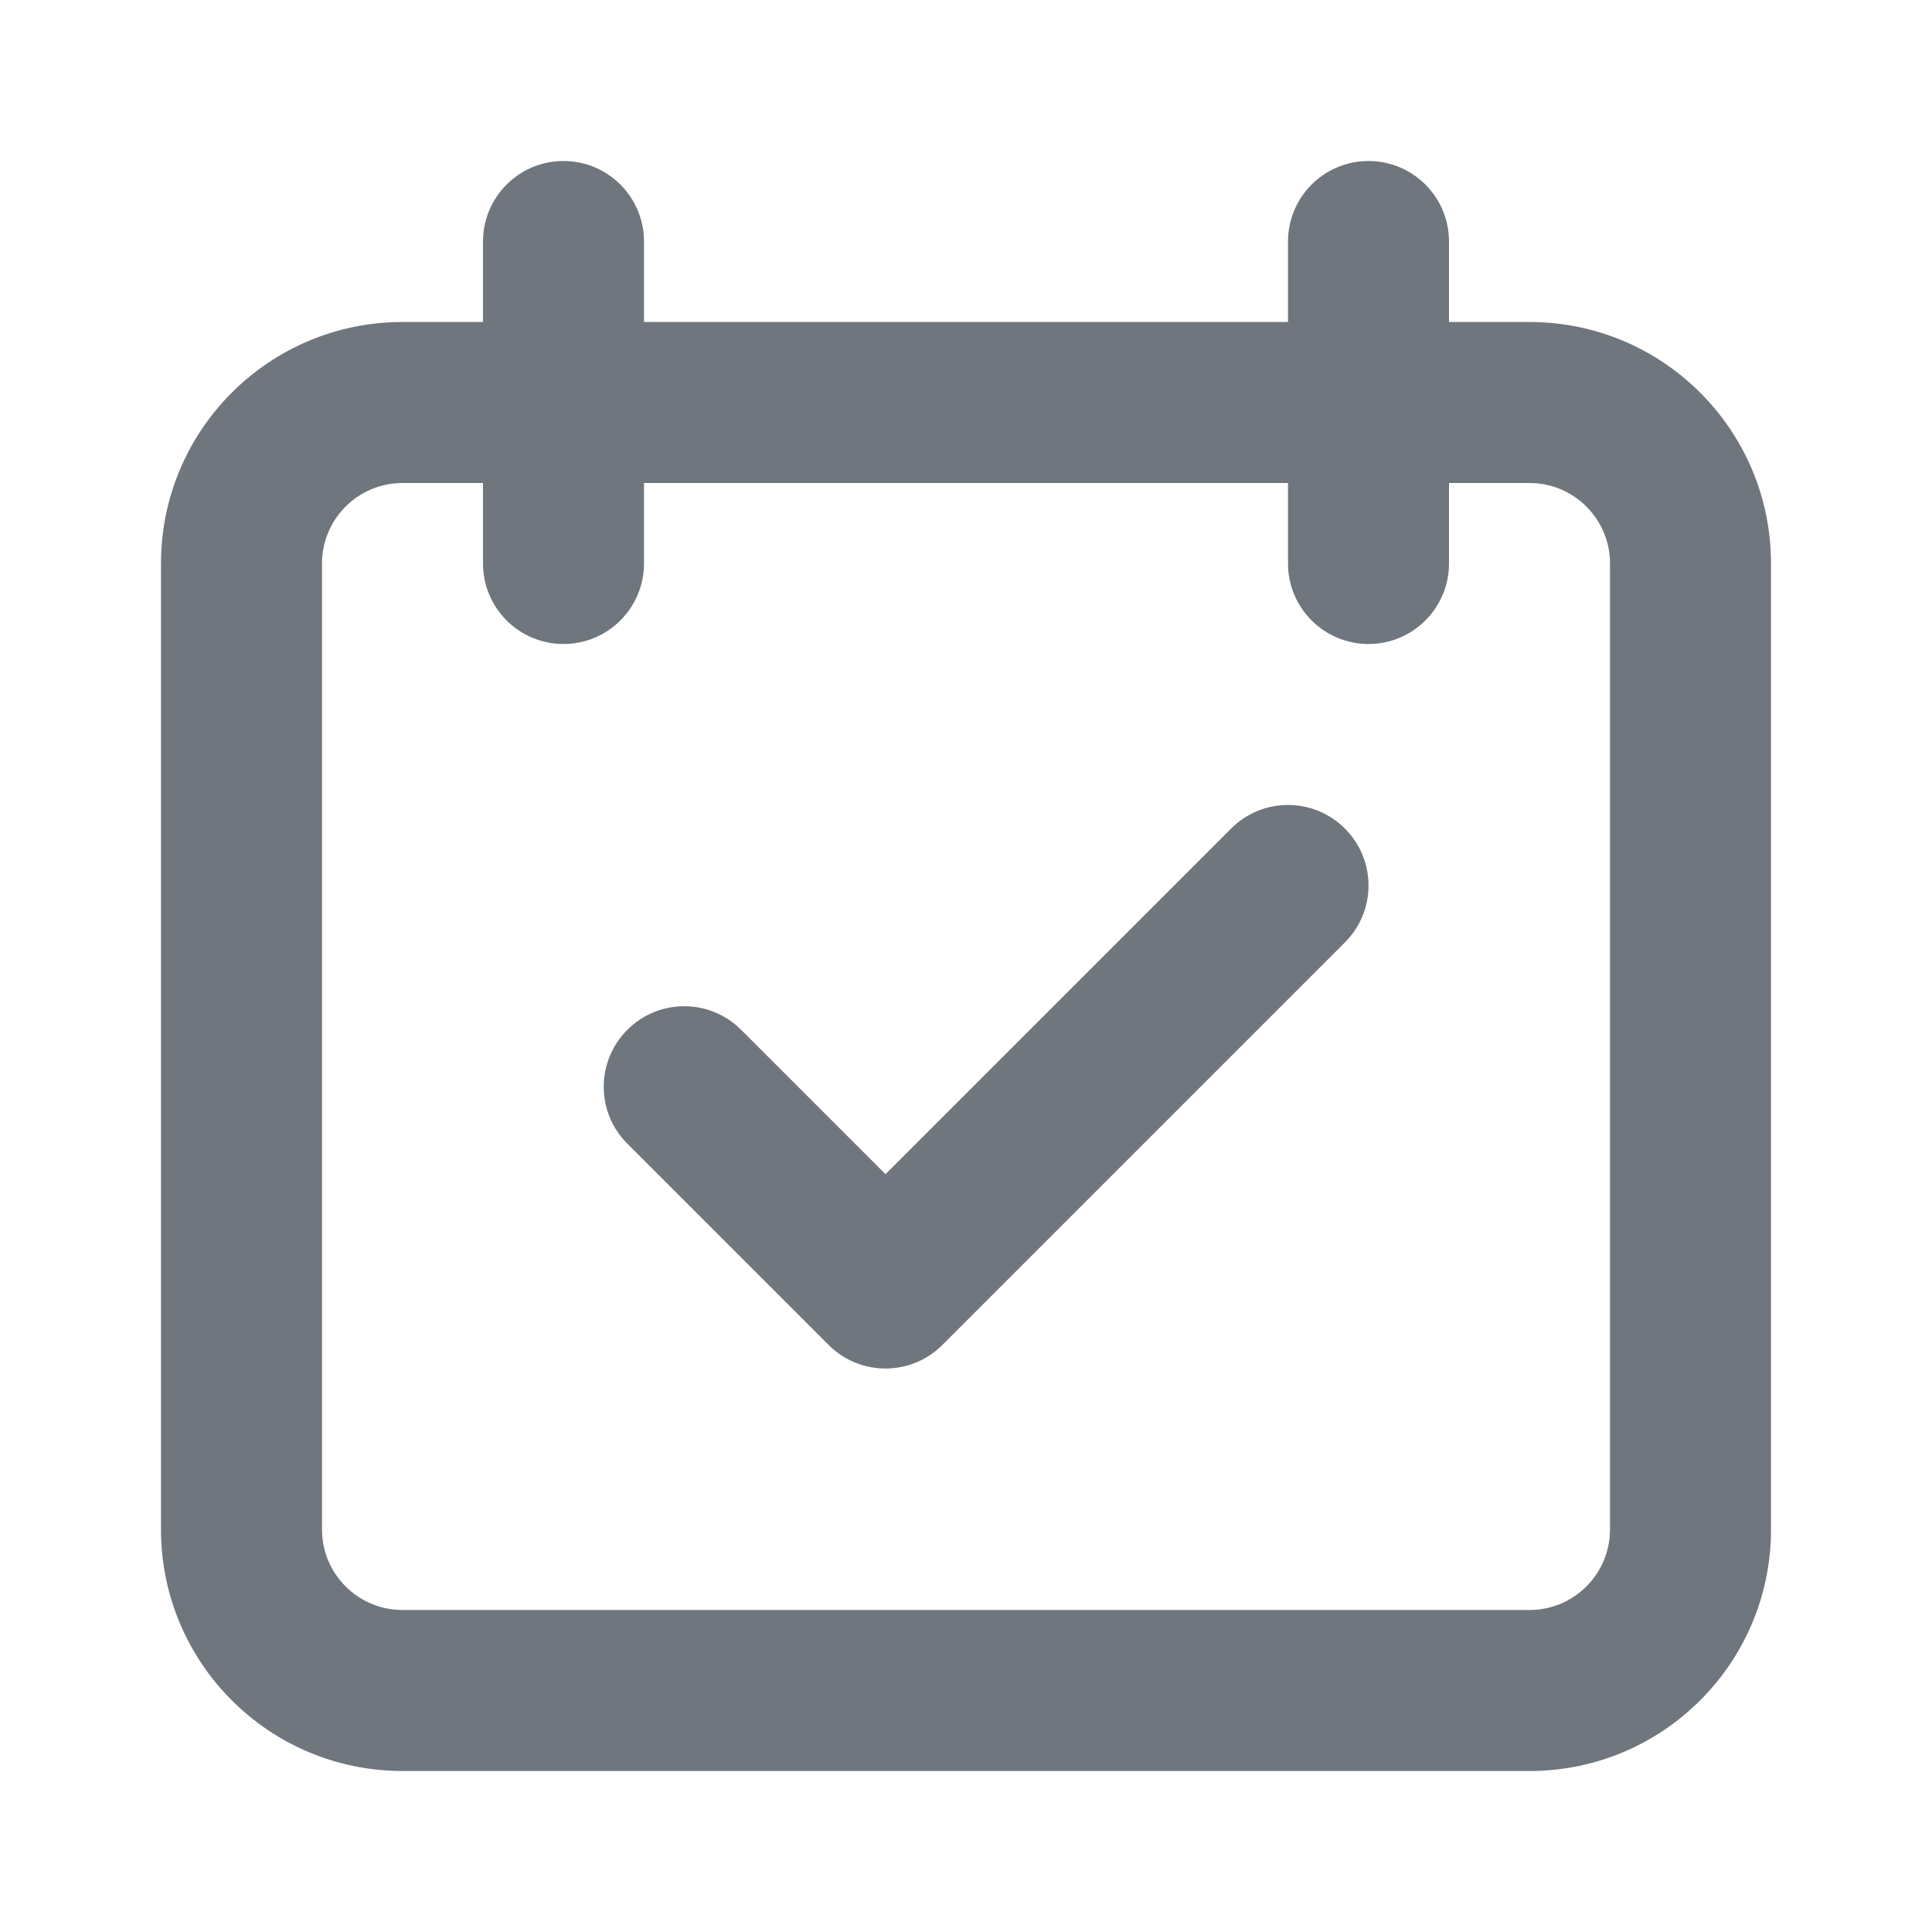
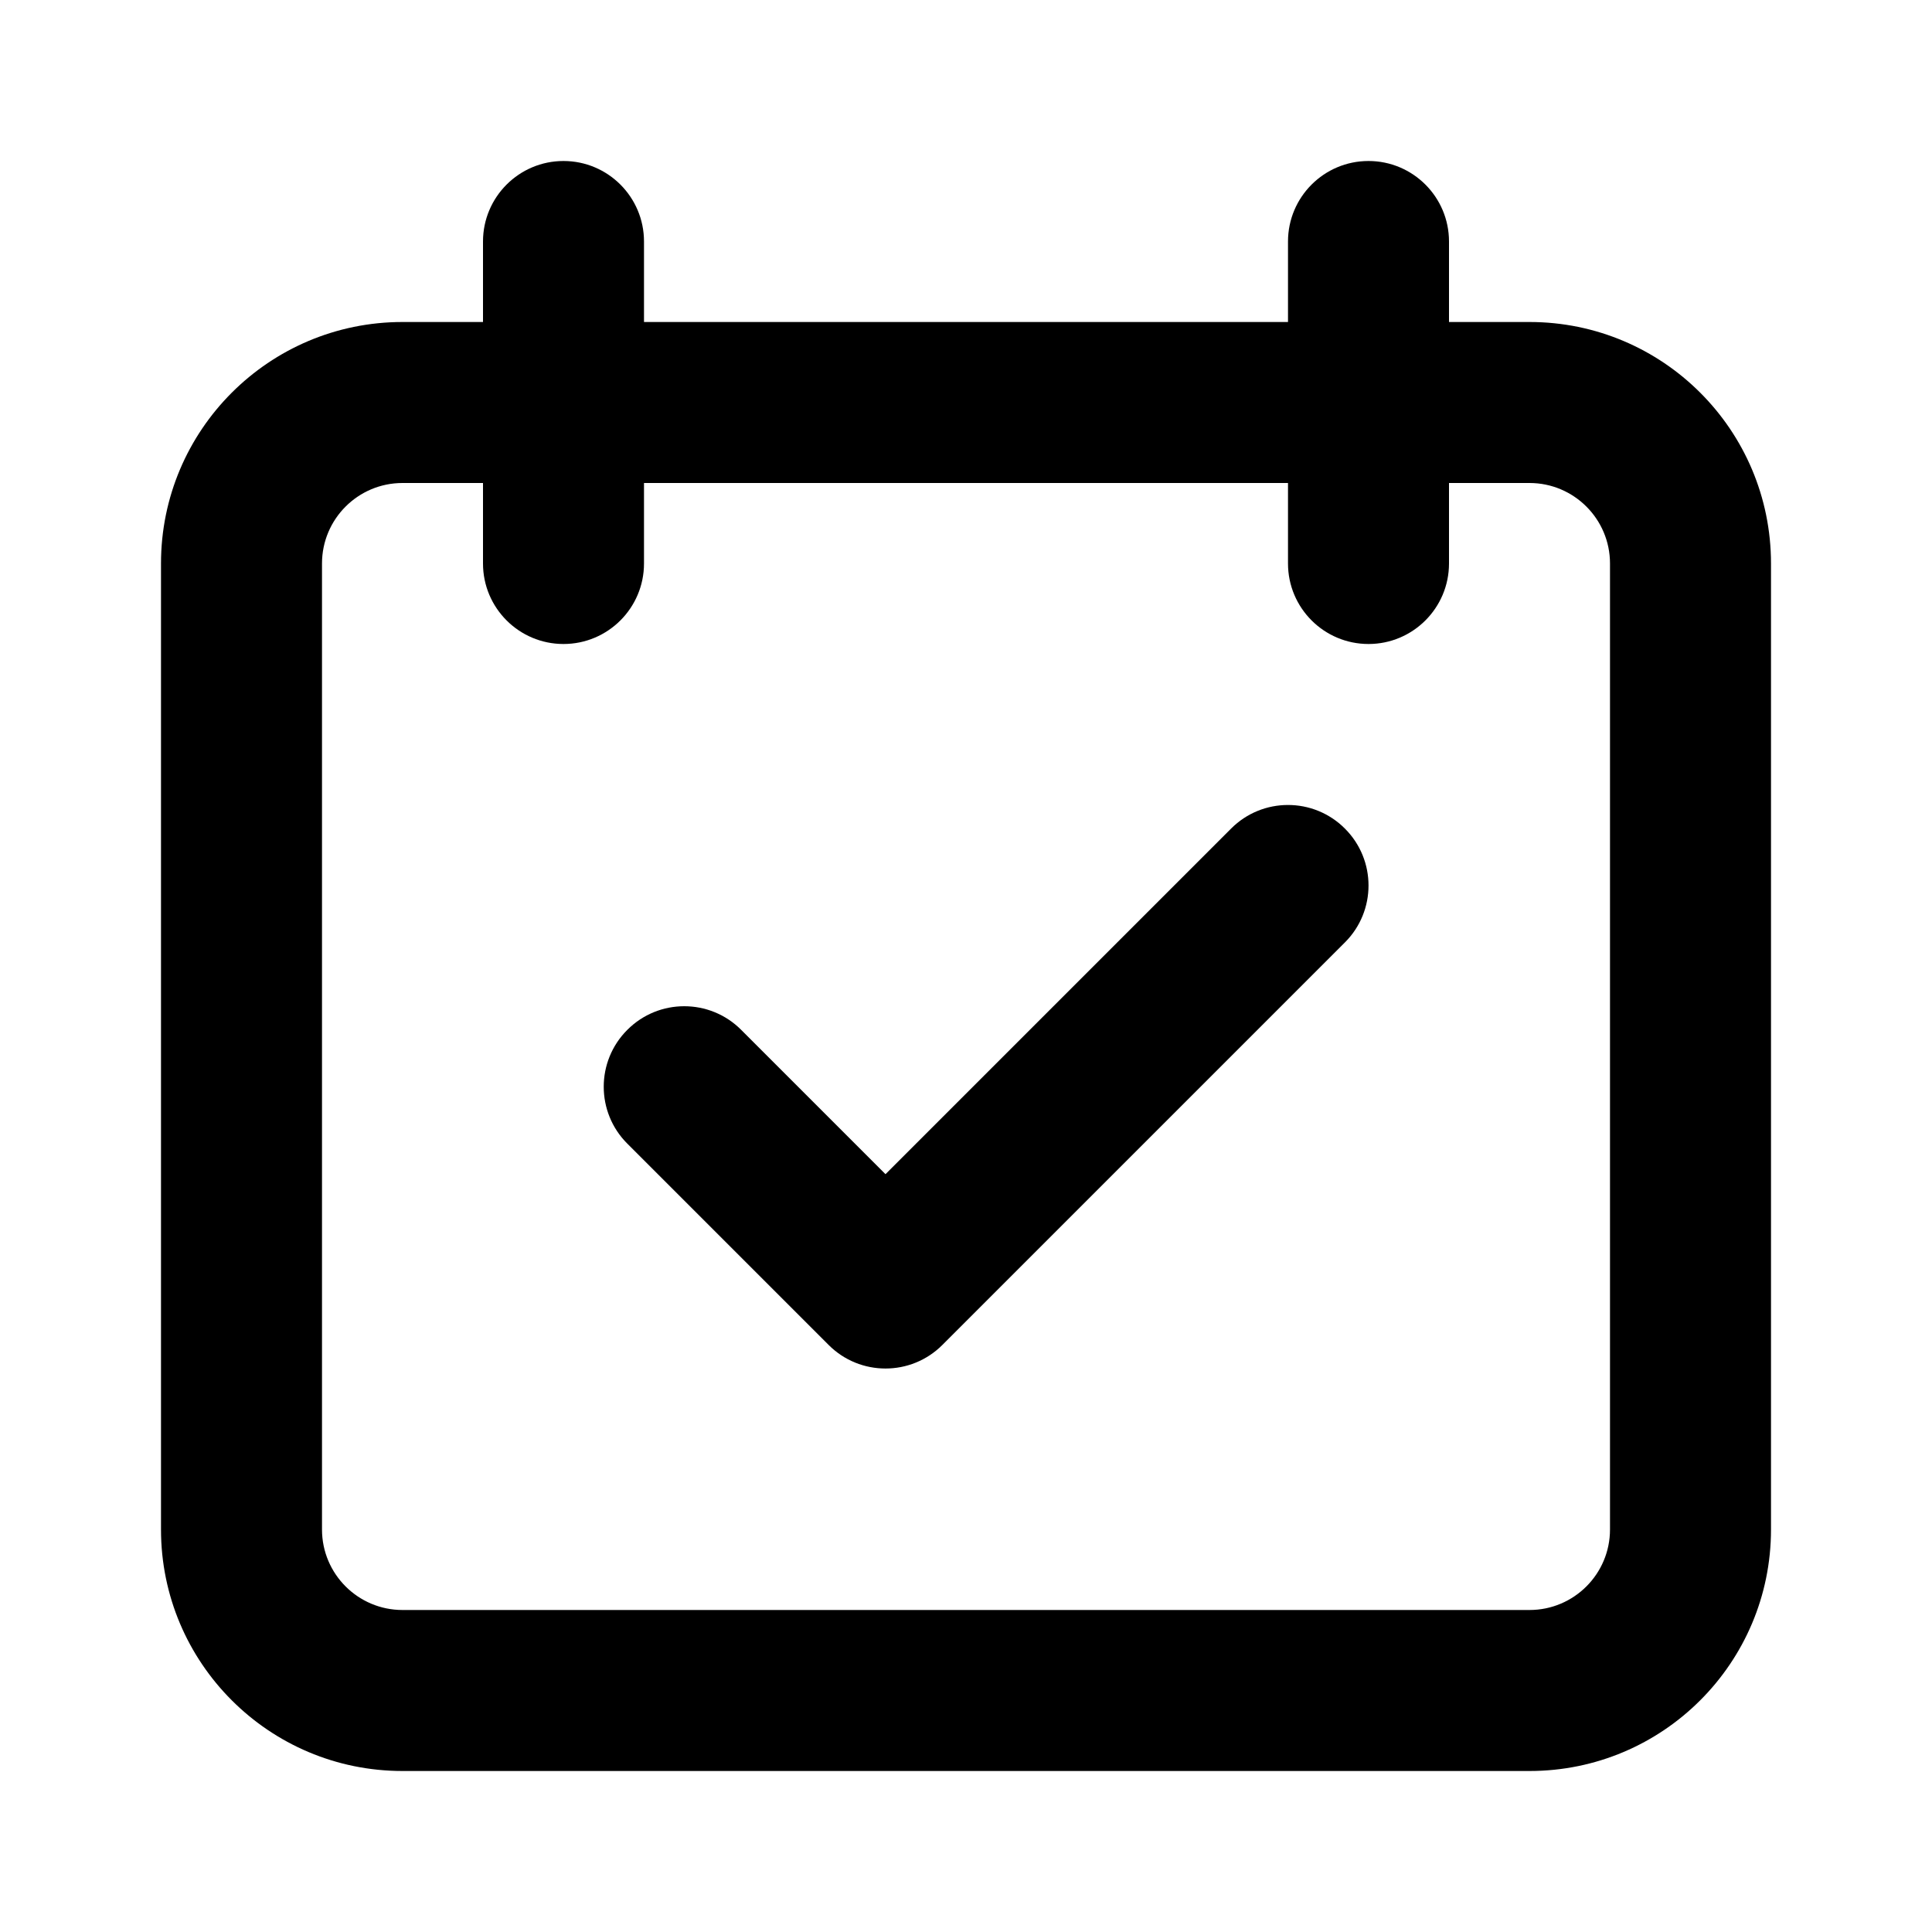
- <svg xmlns="http://www.w3.org/2000/svg" width="24" height="24" color="#6F767E" viewBox="56 16 24 24" fill="none">
+ <svg xmlns="http://www.w3.org/2000/svg" width="24" height="24" viewBox="56 16 24 24" fill="none">
  <path fill-rule="evenodd" clip-rule="evenodd" d="M24 19C24 18.448 23.552 18 23 18C22.448 18 22 18.448 22 19V20H21C19.343 20 18 21.343 18 23V35C18 36.657 19.343 38 21 38H35C36.657 38 38 36.657 38 35V23C38 21.343 36.657 20 35 20H34V19C34 18.448 33.552 18 33 18C32.448 18 32 18.448 32 19V20H24V19ZM32.707 27.707C33.098 27.317 33.098 26.683 32.707 26.293C32.317 25.902 31.683 25.902 31.293 26.293L27 30.586L25.207 28.793C24.817 28.402 24.183 28.402 23.793 28.793C23.402 29.183 23.402 29.817 23.793 30.207L26.293 32.707C26.683 33.098 27.317 33.098 27.707 32.707L32.707 27.707Z" fill="currentColor" />
  <path fill-rule="evenodd" clip-rule="evenodd" d="M63 18C63.552 18 64 18.448 64 19V20H72V19C72 18.448 72.448 18 73 18C73.552 18 74 18.448 74 19V20H75C76.657 20 78 21.343 78 23V35C78 36.657 76.657 38 75 38H61C59.343 38 58 36.657 58 35V23C58 21.343 59.343 20 61 20H62V19C62 18.448 62.448 18 63 18ZM72 22V23C72 23.552 72.448 24 73 24C73.552 24 74 23.552 74 23V22H75C75.552 22 76 22.448 76 23V35C76 35.552 75.552 36 75 36H61C60.448 36 60 35.552 60 35V23C60 22.448 60.448 22 61 22H62V23C62 23.552 62.448 24 63 24C63.552 24 64 23.552 64 23V22H72Z" fill="currentColor" />
  <path fill-rule="evenodd" clip-rule="evenodd" d="M72.707 26.293C73.098 26.683 73.098 27.317 72.707 27.707L67.707 32.707C67.317 33.098 66.683 33.098 66.293 32.707L63.793 30.207C63.402 29.817 63.402 29.183 63.793 28.793C64.183 28.402 64.817 28.402 65.207 28.793L67 30.586L71.293 26.293C71.683 25.902 72.317 25.902 72.707 26.293Z" fill="currentColor" />
</svg>
